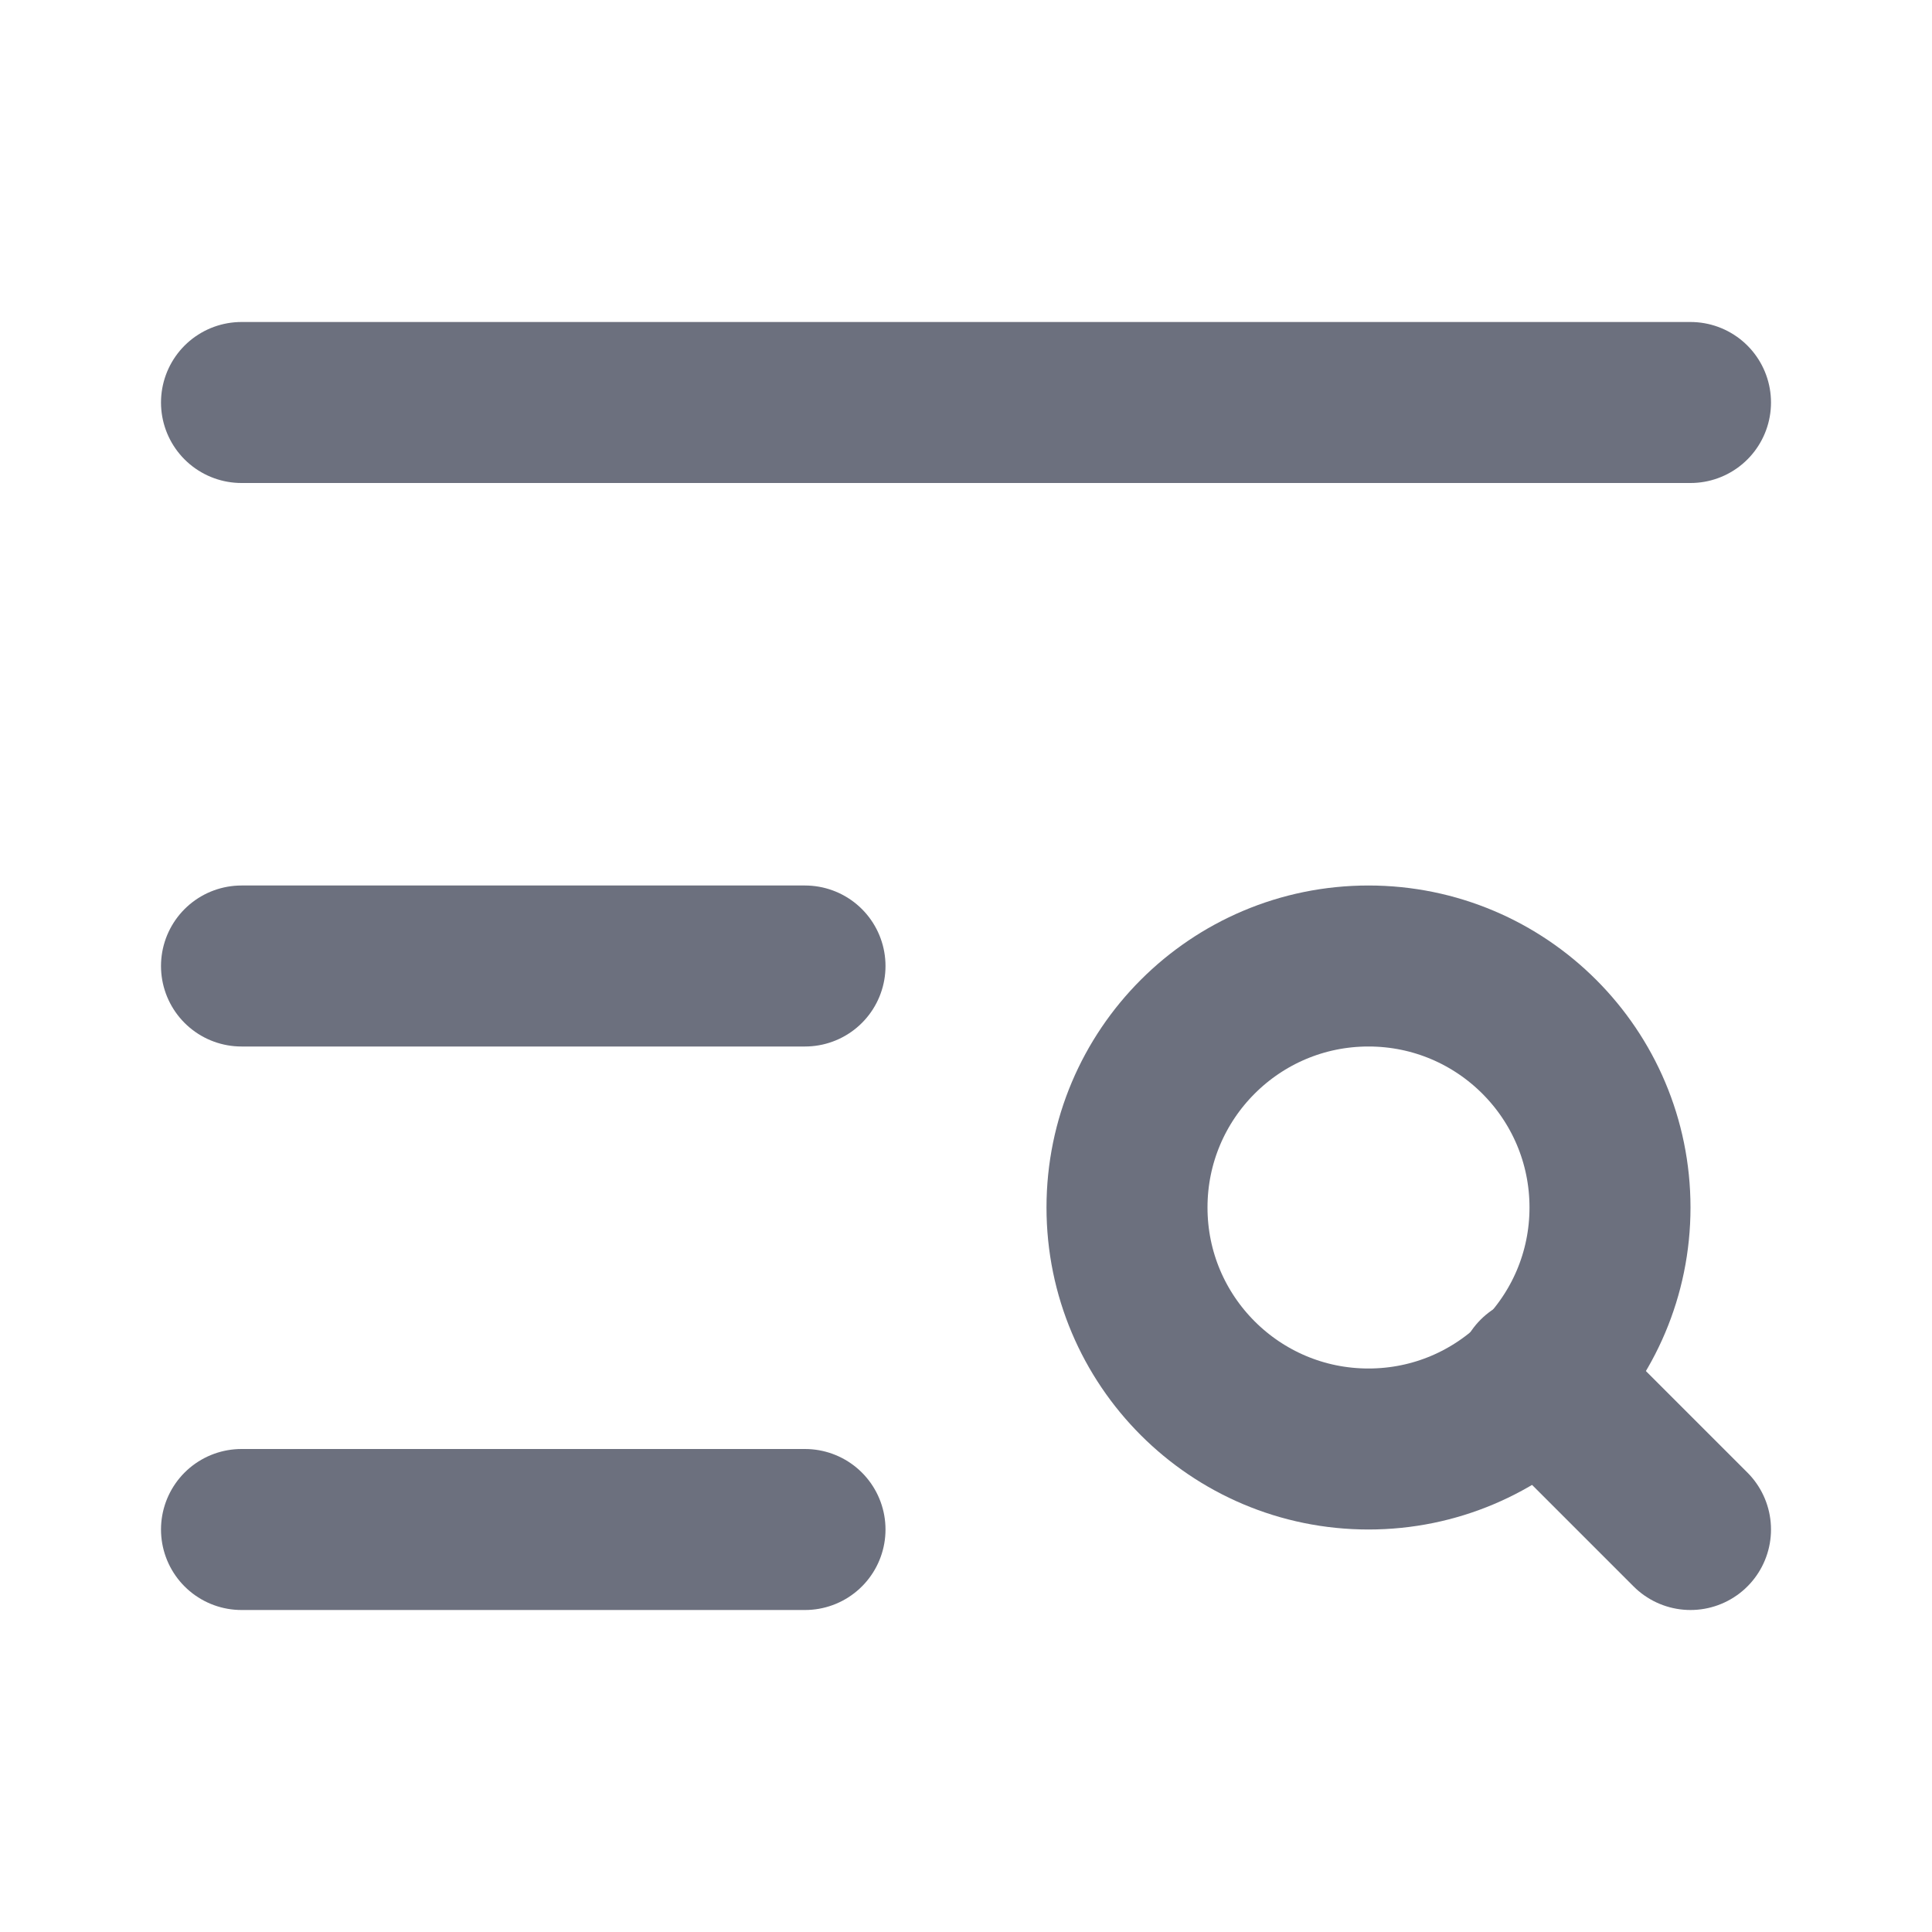
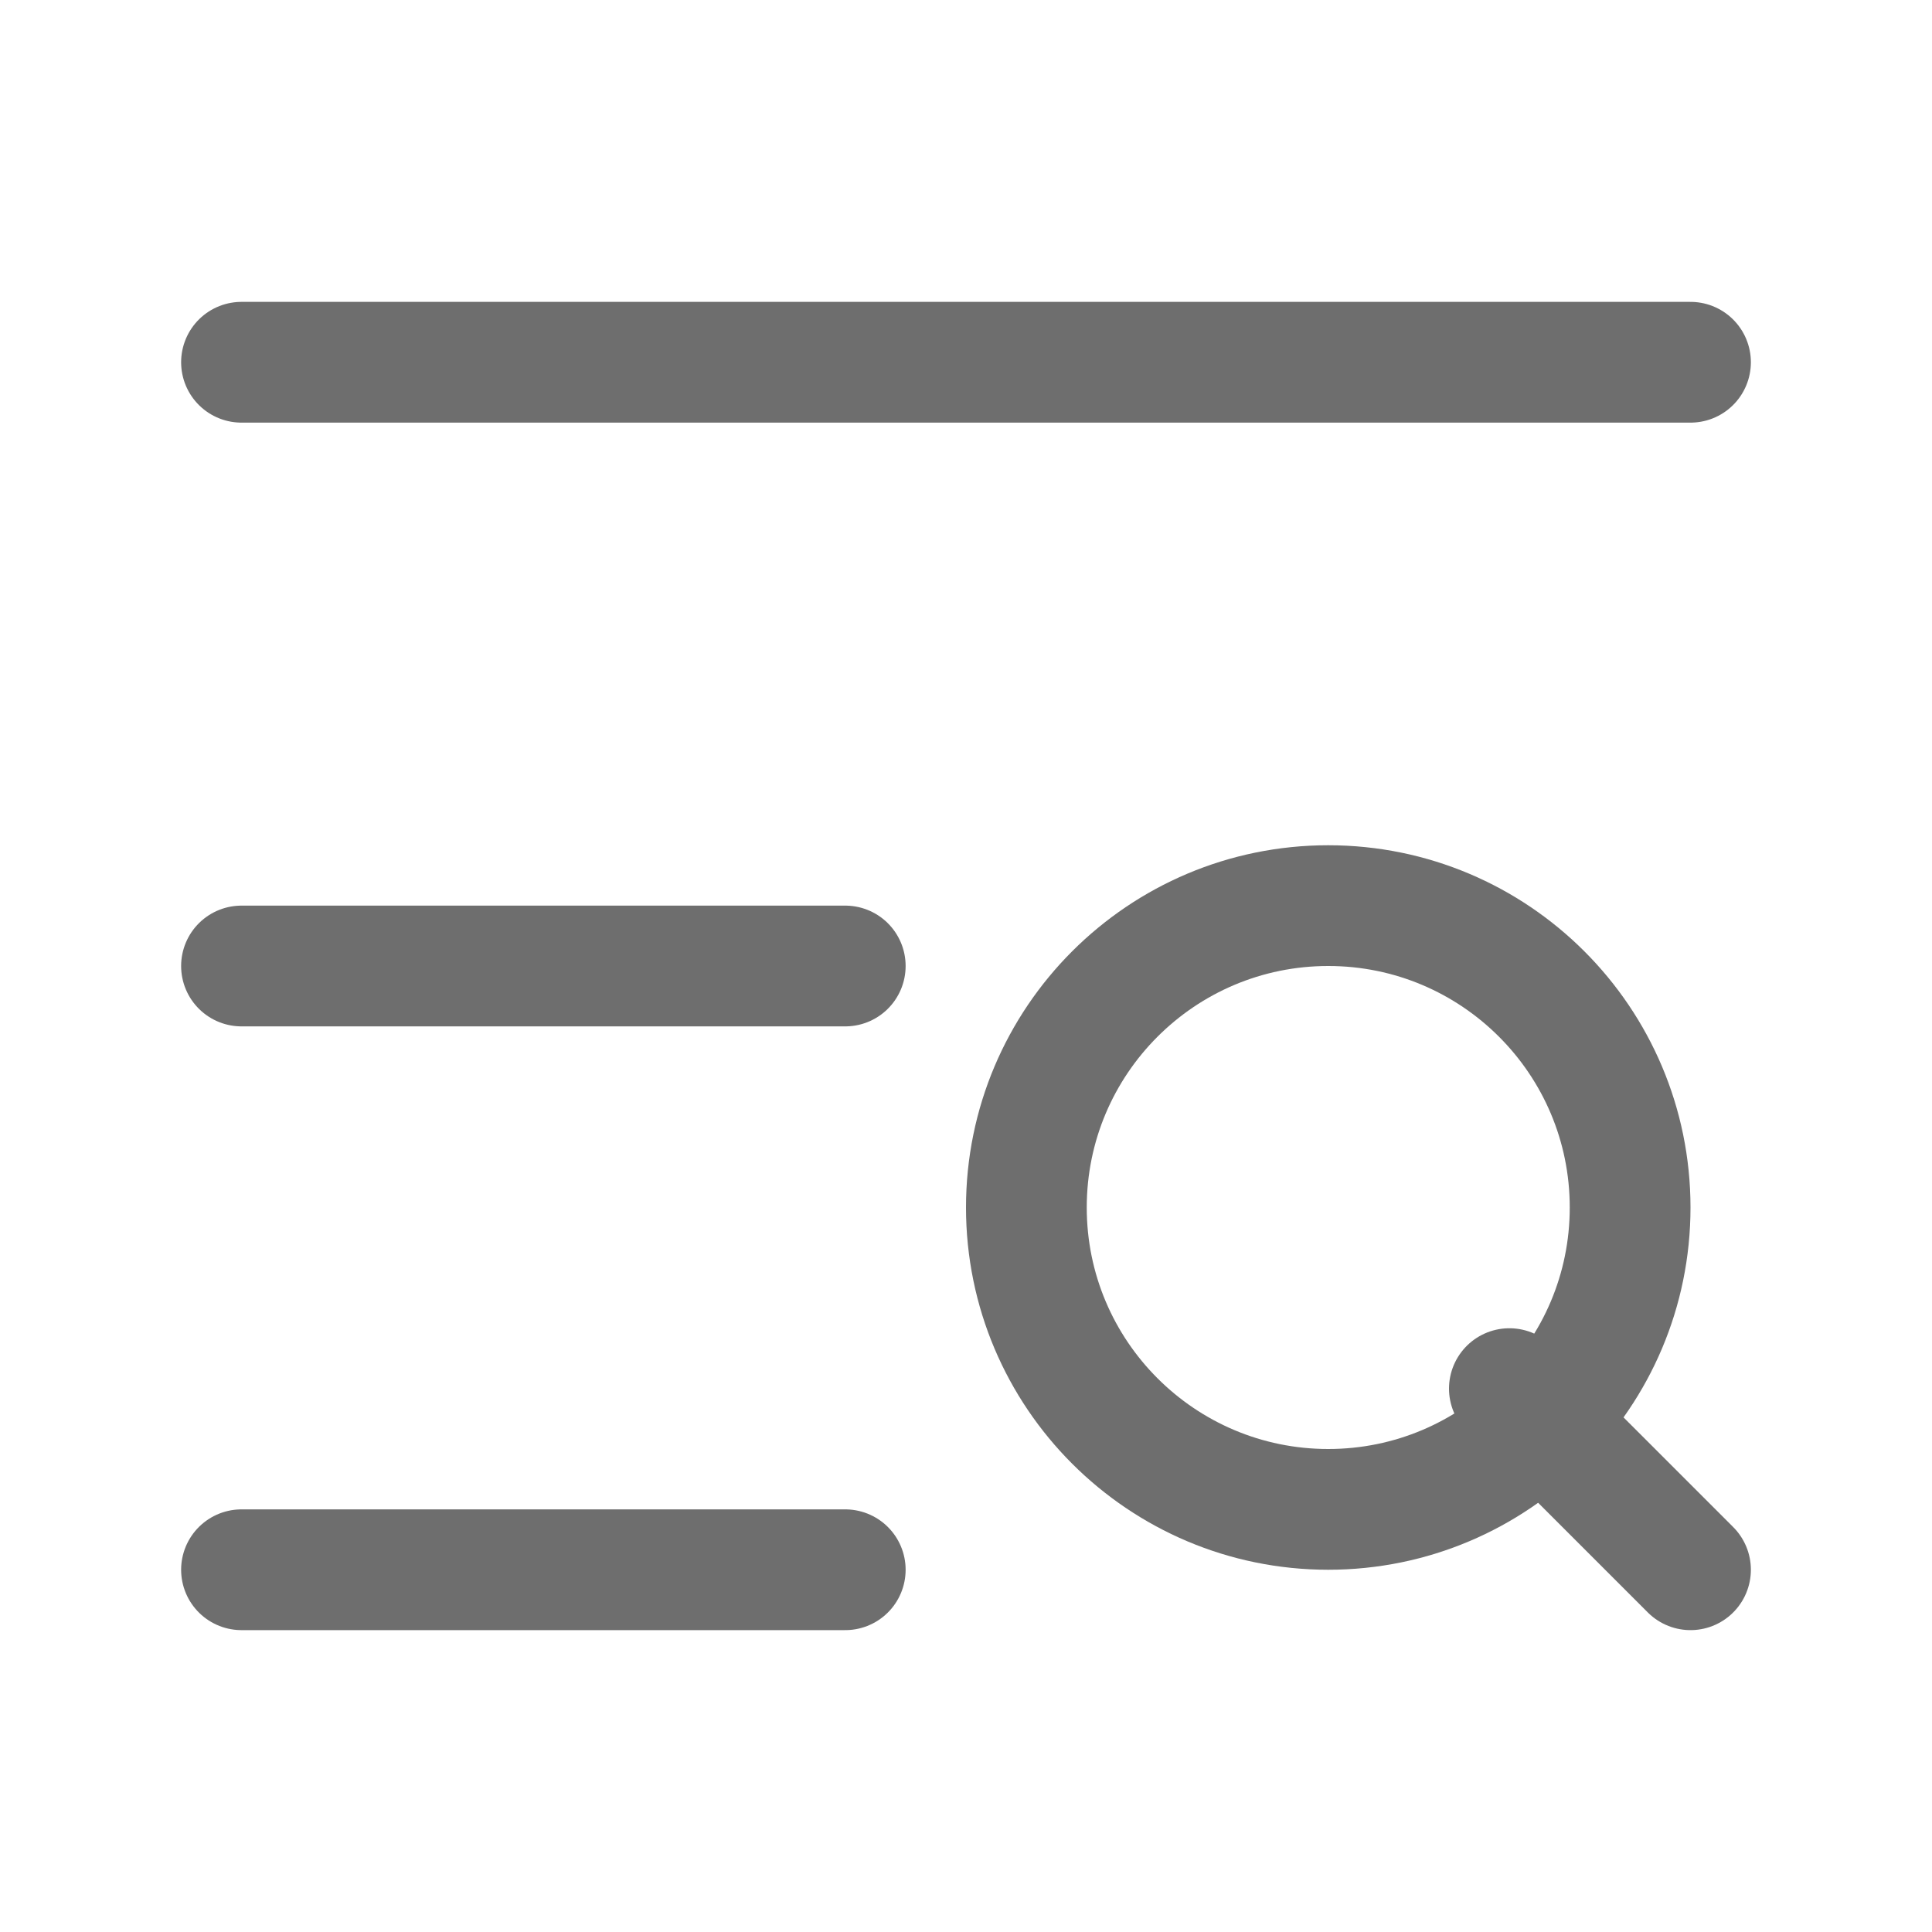
- <svg xmlns="http://www.w3.org/2000/svg" width="24" height="24" viewBox="0 0 24 24" fill="none">
-   <path d="M21 5H3" stroke="#6C707E" stroke-width="2" stroke-linecap="round" stroke-linejoin="round" />
-   <path d="M10 12H3" stroke="#6C707E" stroke-width="2" stroke-linecap="round" stroke-linejoin="round" />
-   <path d="M10 19H3" stroke="#6C707E" stroke-width="2" stroke-linecap="round" stroke-linejoin="round" />
-   <circle cx="17" cy="15" r="3" stroke="#6C707E" stroke-width="2" stroke-linecap="round" stroke-linejoin="round" />
-   <path d="M21 19L19.1 17.1" stroke="#6C707E" stroke-width="2" stroke-linecap="round" stroke-linejoin="round" />
+ <svg xmlns="http://www.w3.org/2000/svg" width="16" height="16" viewBox="0 0 16 16" fill="none">
+   <path d="M14 3H2" stroke="#6E6E6E" stroke-linecap="round" stroke-linejoin="round" />
+   <path d="M7 8H2" stroke="#6E6E6E" stroke-linecap="round" stroke-linejoin="round" />
+   <path d="M7 13H2" stroke="#6E6E6E" stroke-linecap="round" stroke-linejoin="round" />
+   <circle cx="11" cy="10" r="2.5" stroke="#6E6E6E" stroke-linecap="round" stroke-linejoin="round" />
+   <path d="M14 13L12.5 11.5" stroke="#6E6E6E" stroke-linecap="round" stroke-linejoin="round" />
</svg>
